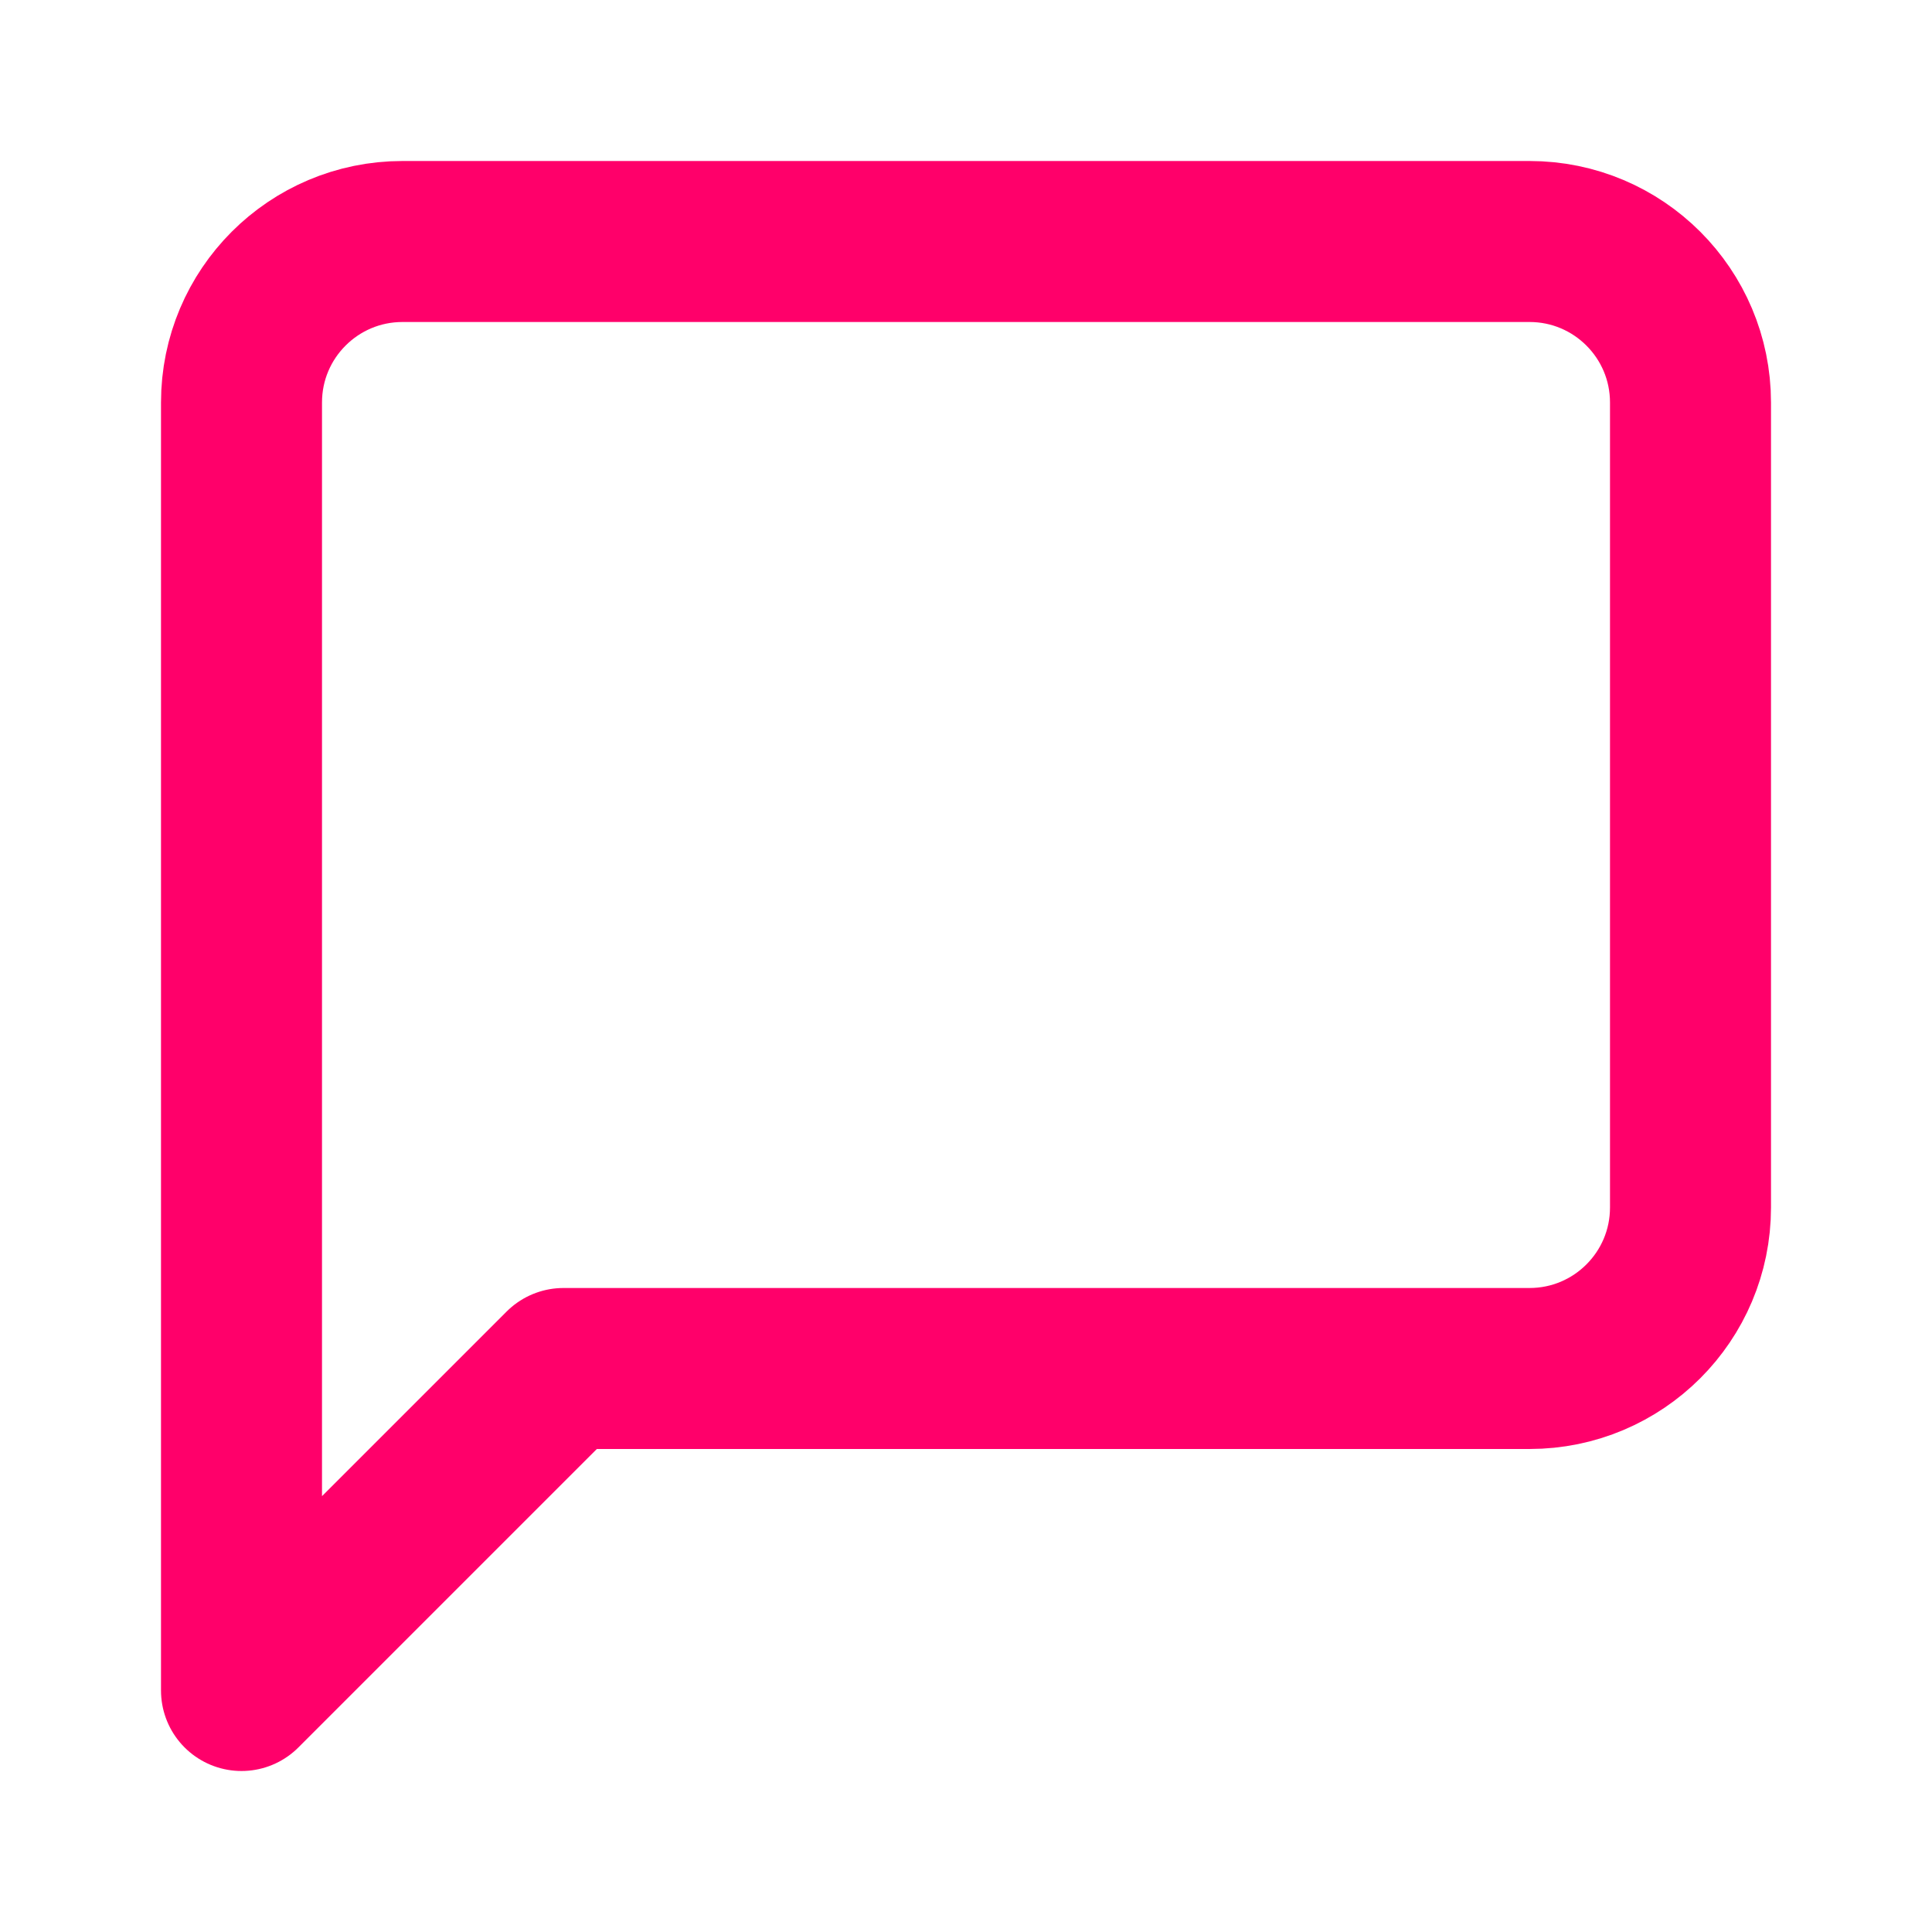
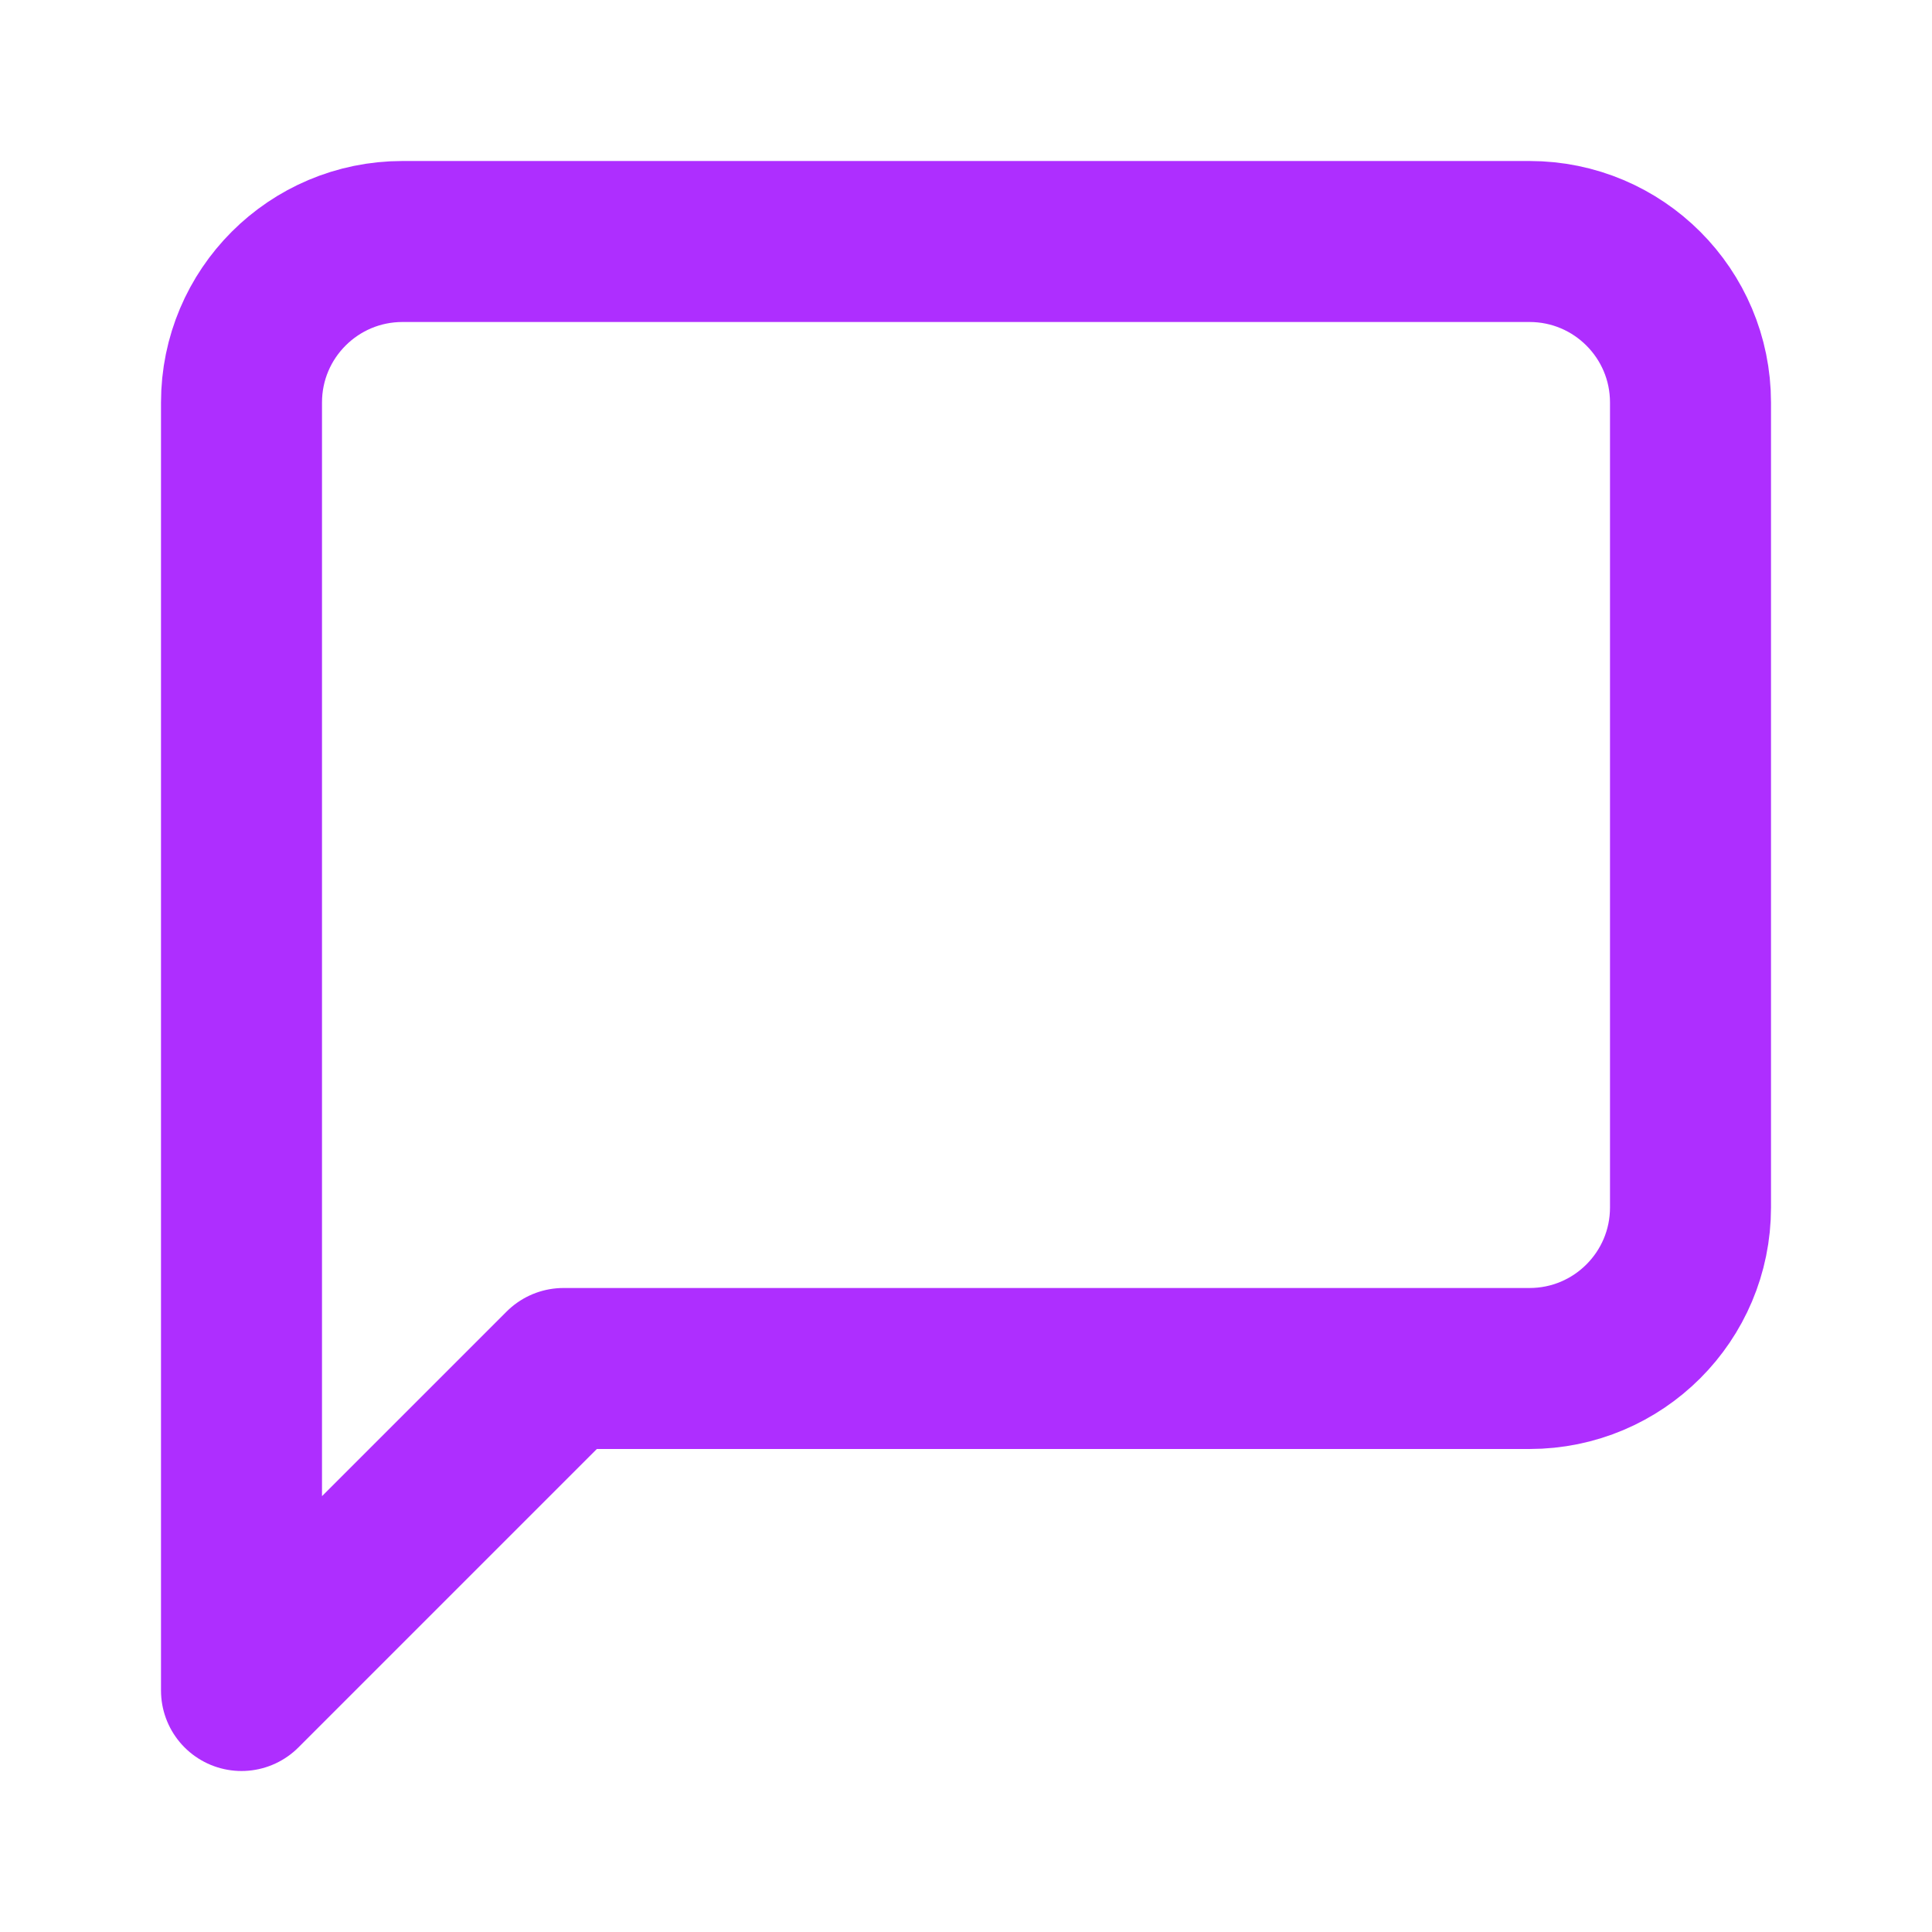
- <svg xmlns="http://www.w3.org/2000/svg" width="24" height="24" viewBox="0 0 24 24" fill="none" stroke="#ff006a" stroke-width="2" stroke-linecap="round" stroke-linejoin="round" class="feather feather-message-square">
+ <svg xmlns="http://www.w3.org/2000/svg" width="24" height="24" viewBox="0 0 24 24" fill="none" stroke="#AE2EFF" stroke-width="2" stroke-linecap="round" stroke-linejoin="round" class="feather feather-message-square">
  <path d="M21 15a2 2 0 0 1-2 2H7l-4 4V5a2 2 0 0 1 2-2h14a2 2 0 0 1 2 2z" />
</svg>
